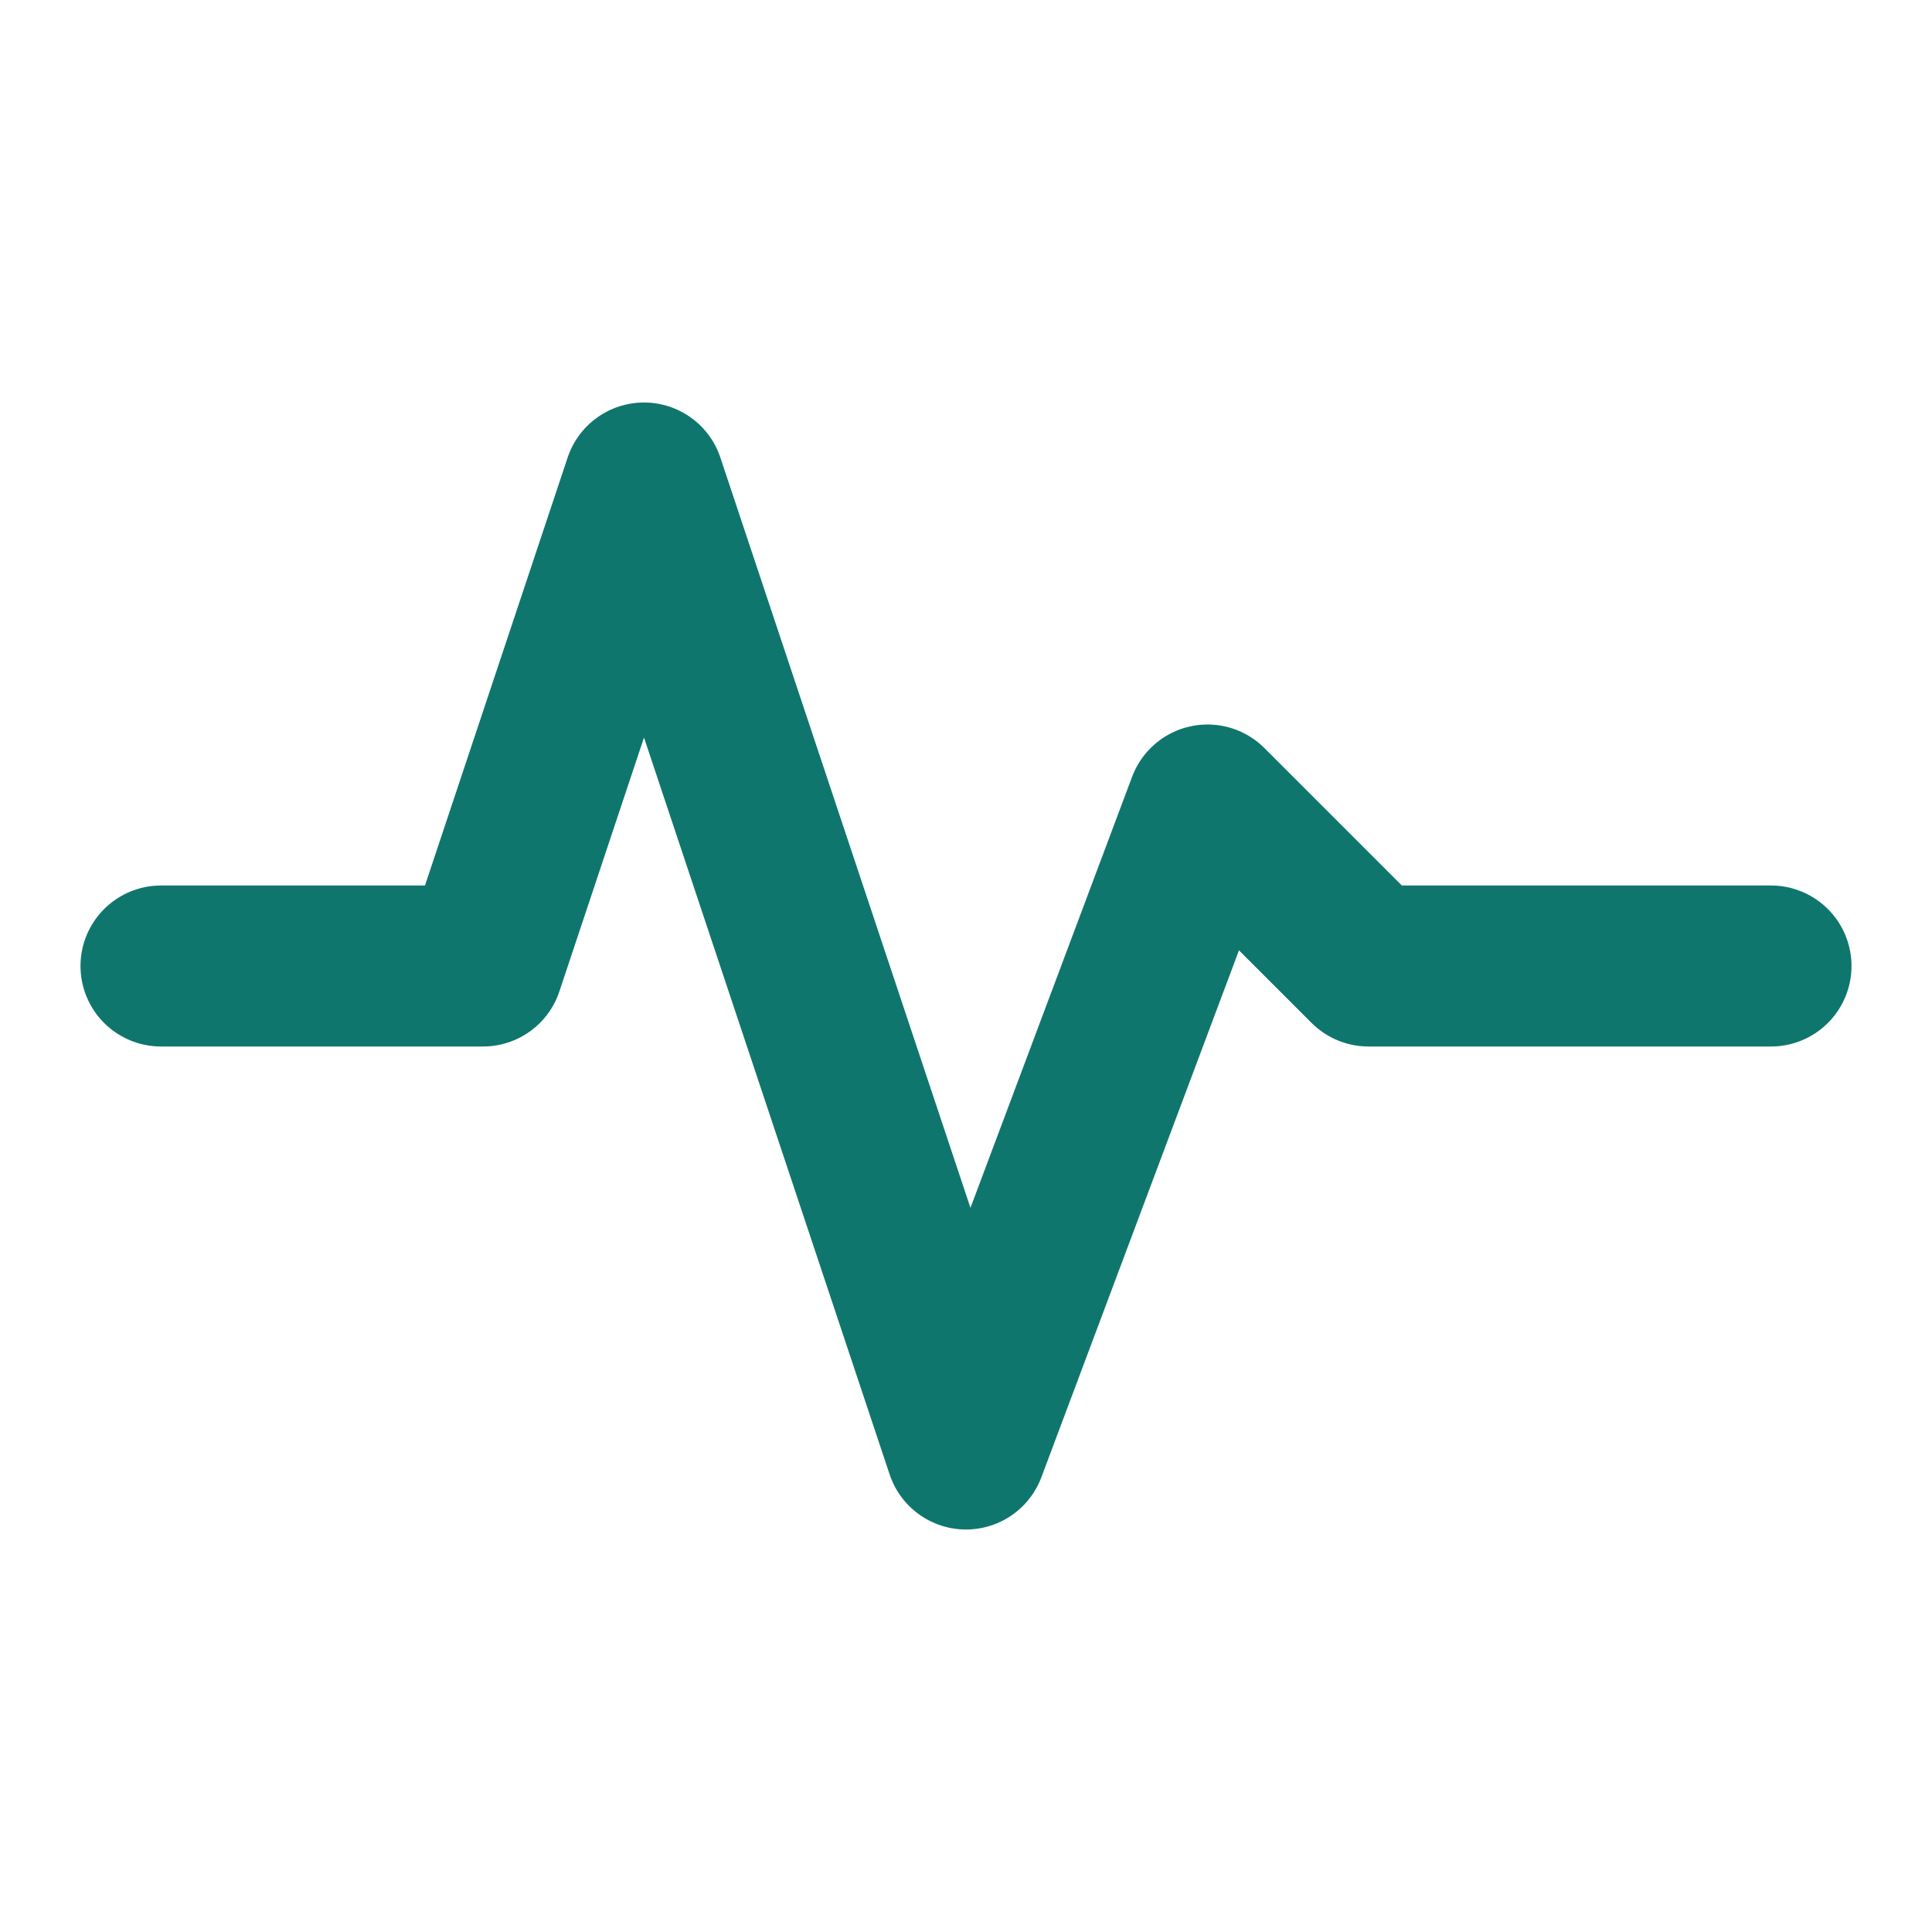
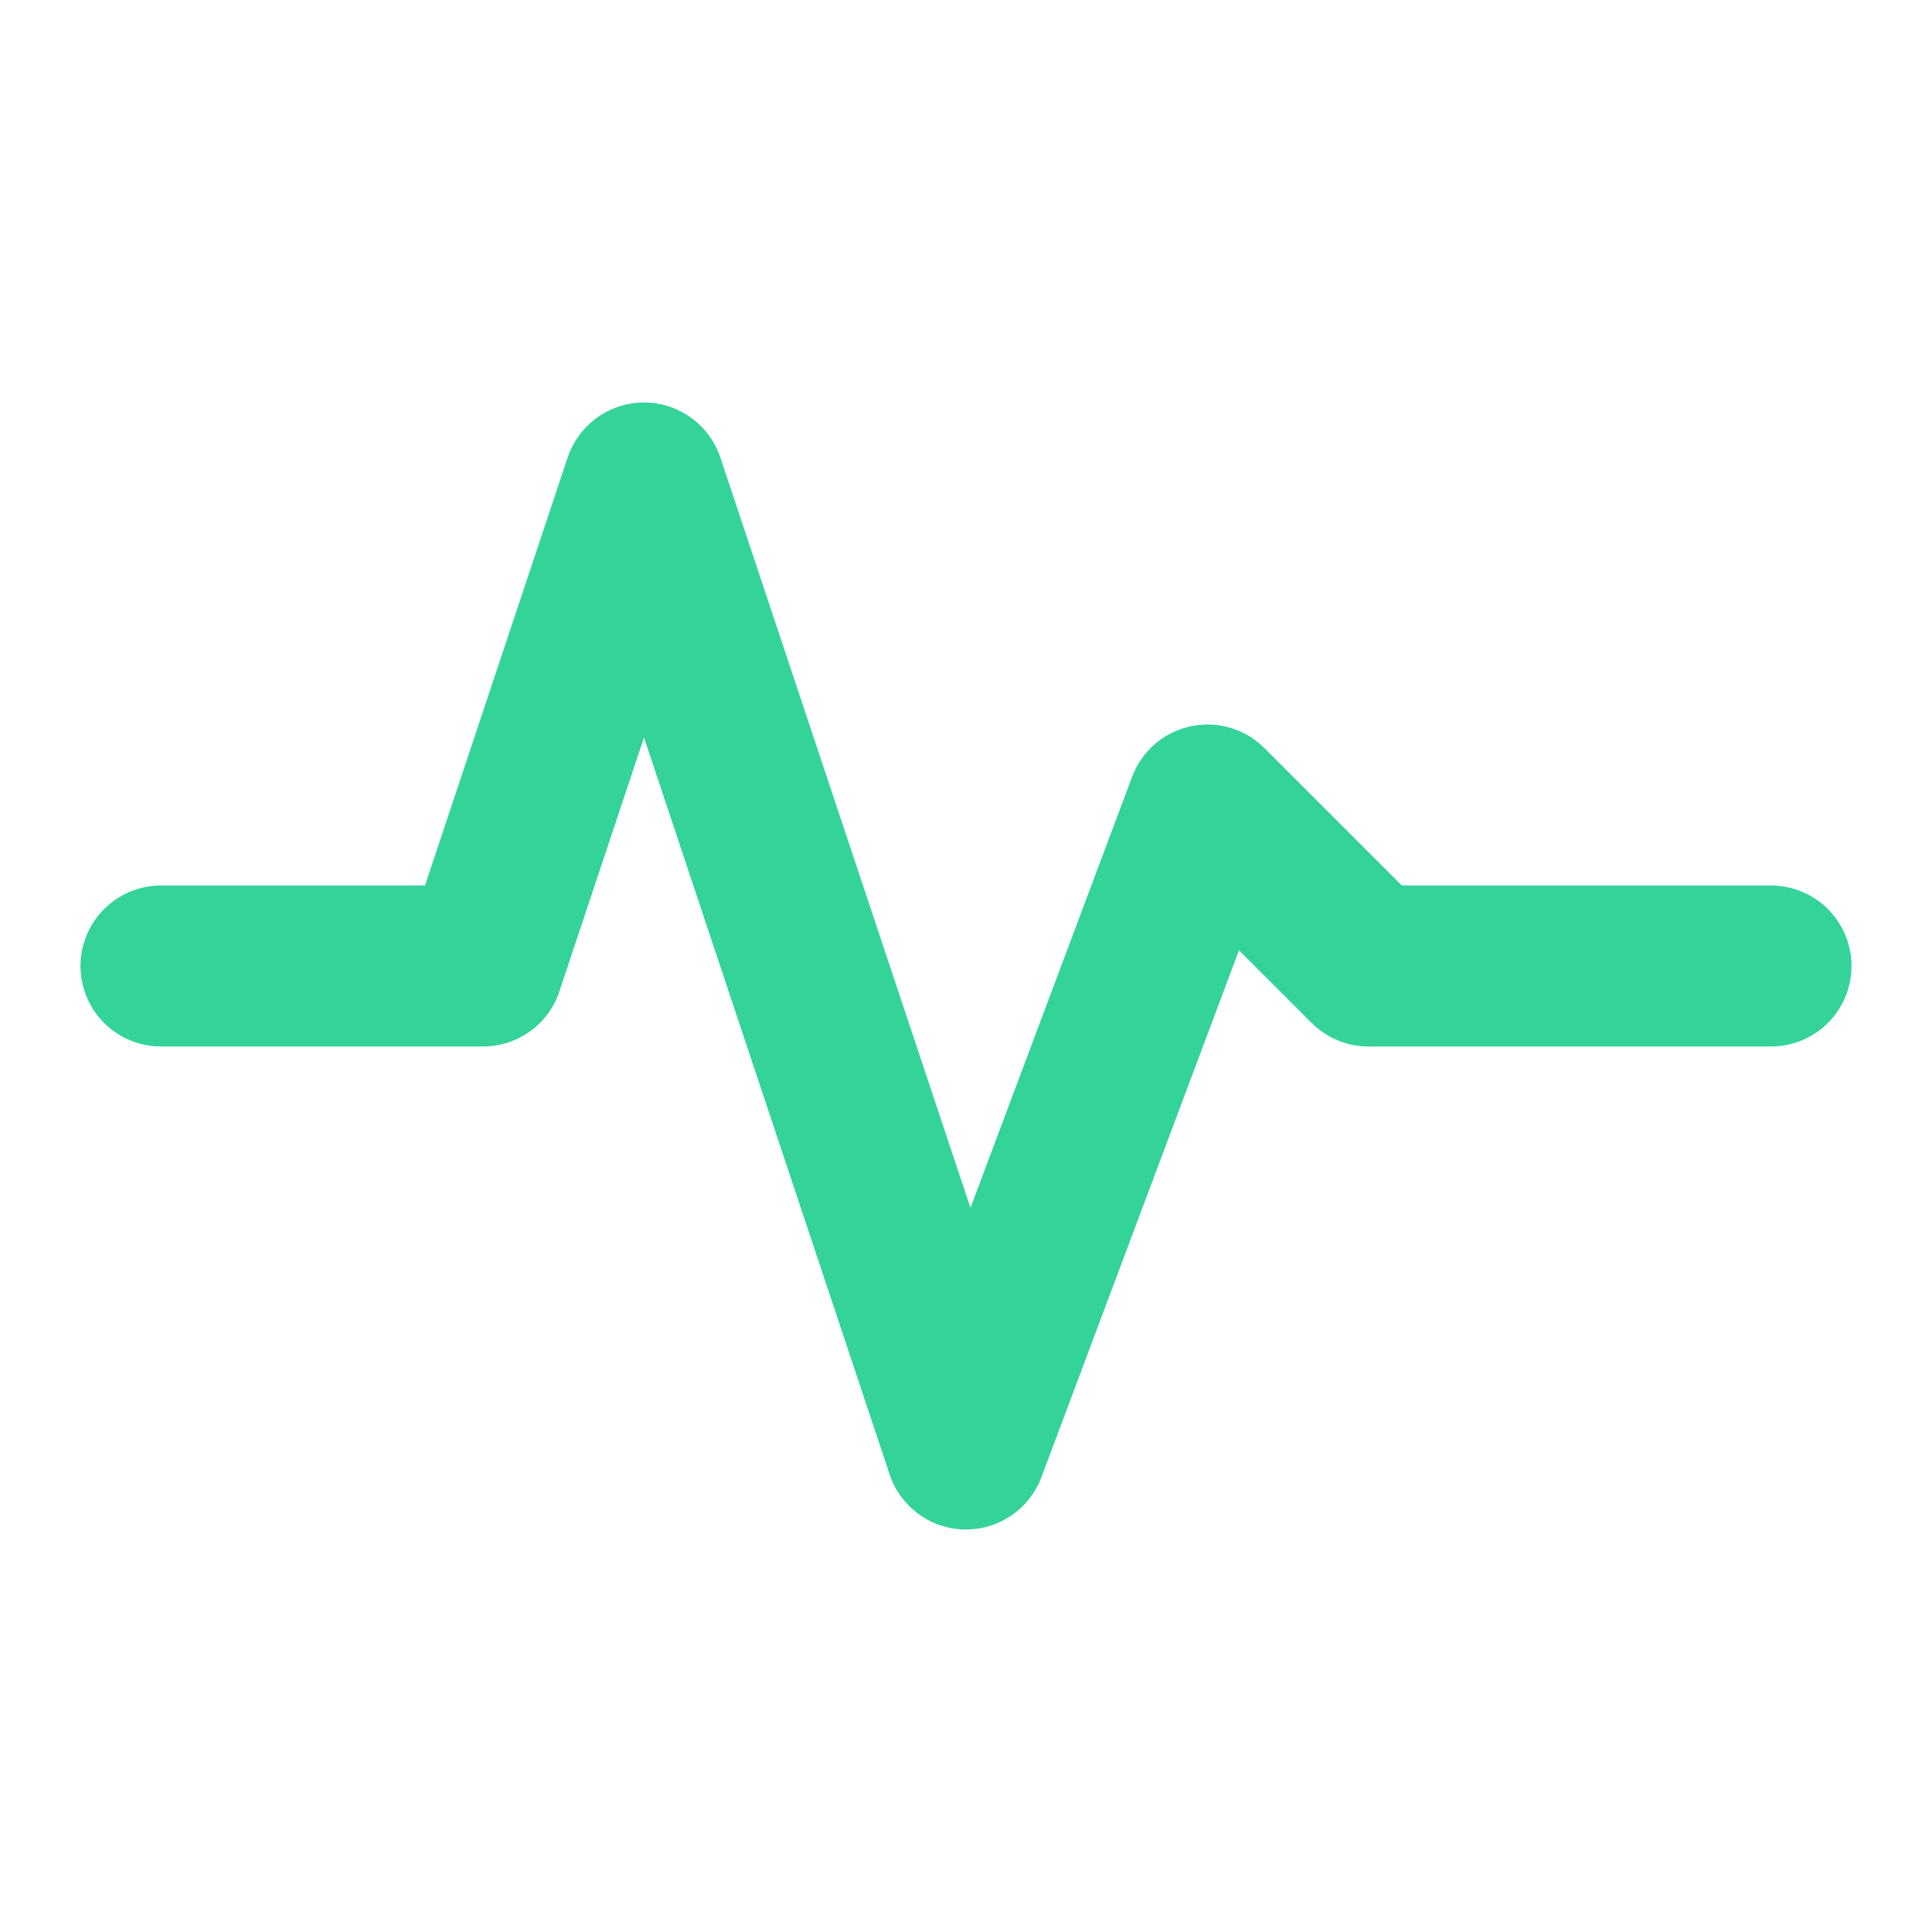
- <svg xmlns="http://www.w3.org/2000/svg" viewBox="0 0 24 24" fill="none" stroke="#0f766e" stroke-width="2" stroke-linecap="round" stroke-linejoin="round">
+ <svg xmlns="http://www.w3.org/2000/svg" viewBox="0 0 24 24" fill="none" stroke="#34d399" stroke-width="2" stroke-linecap="round" stroke-linejoin="round">
  <path d="M2 12h4l2-6 4 12 3-8 2 2h5" />
</svg>
